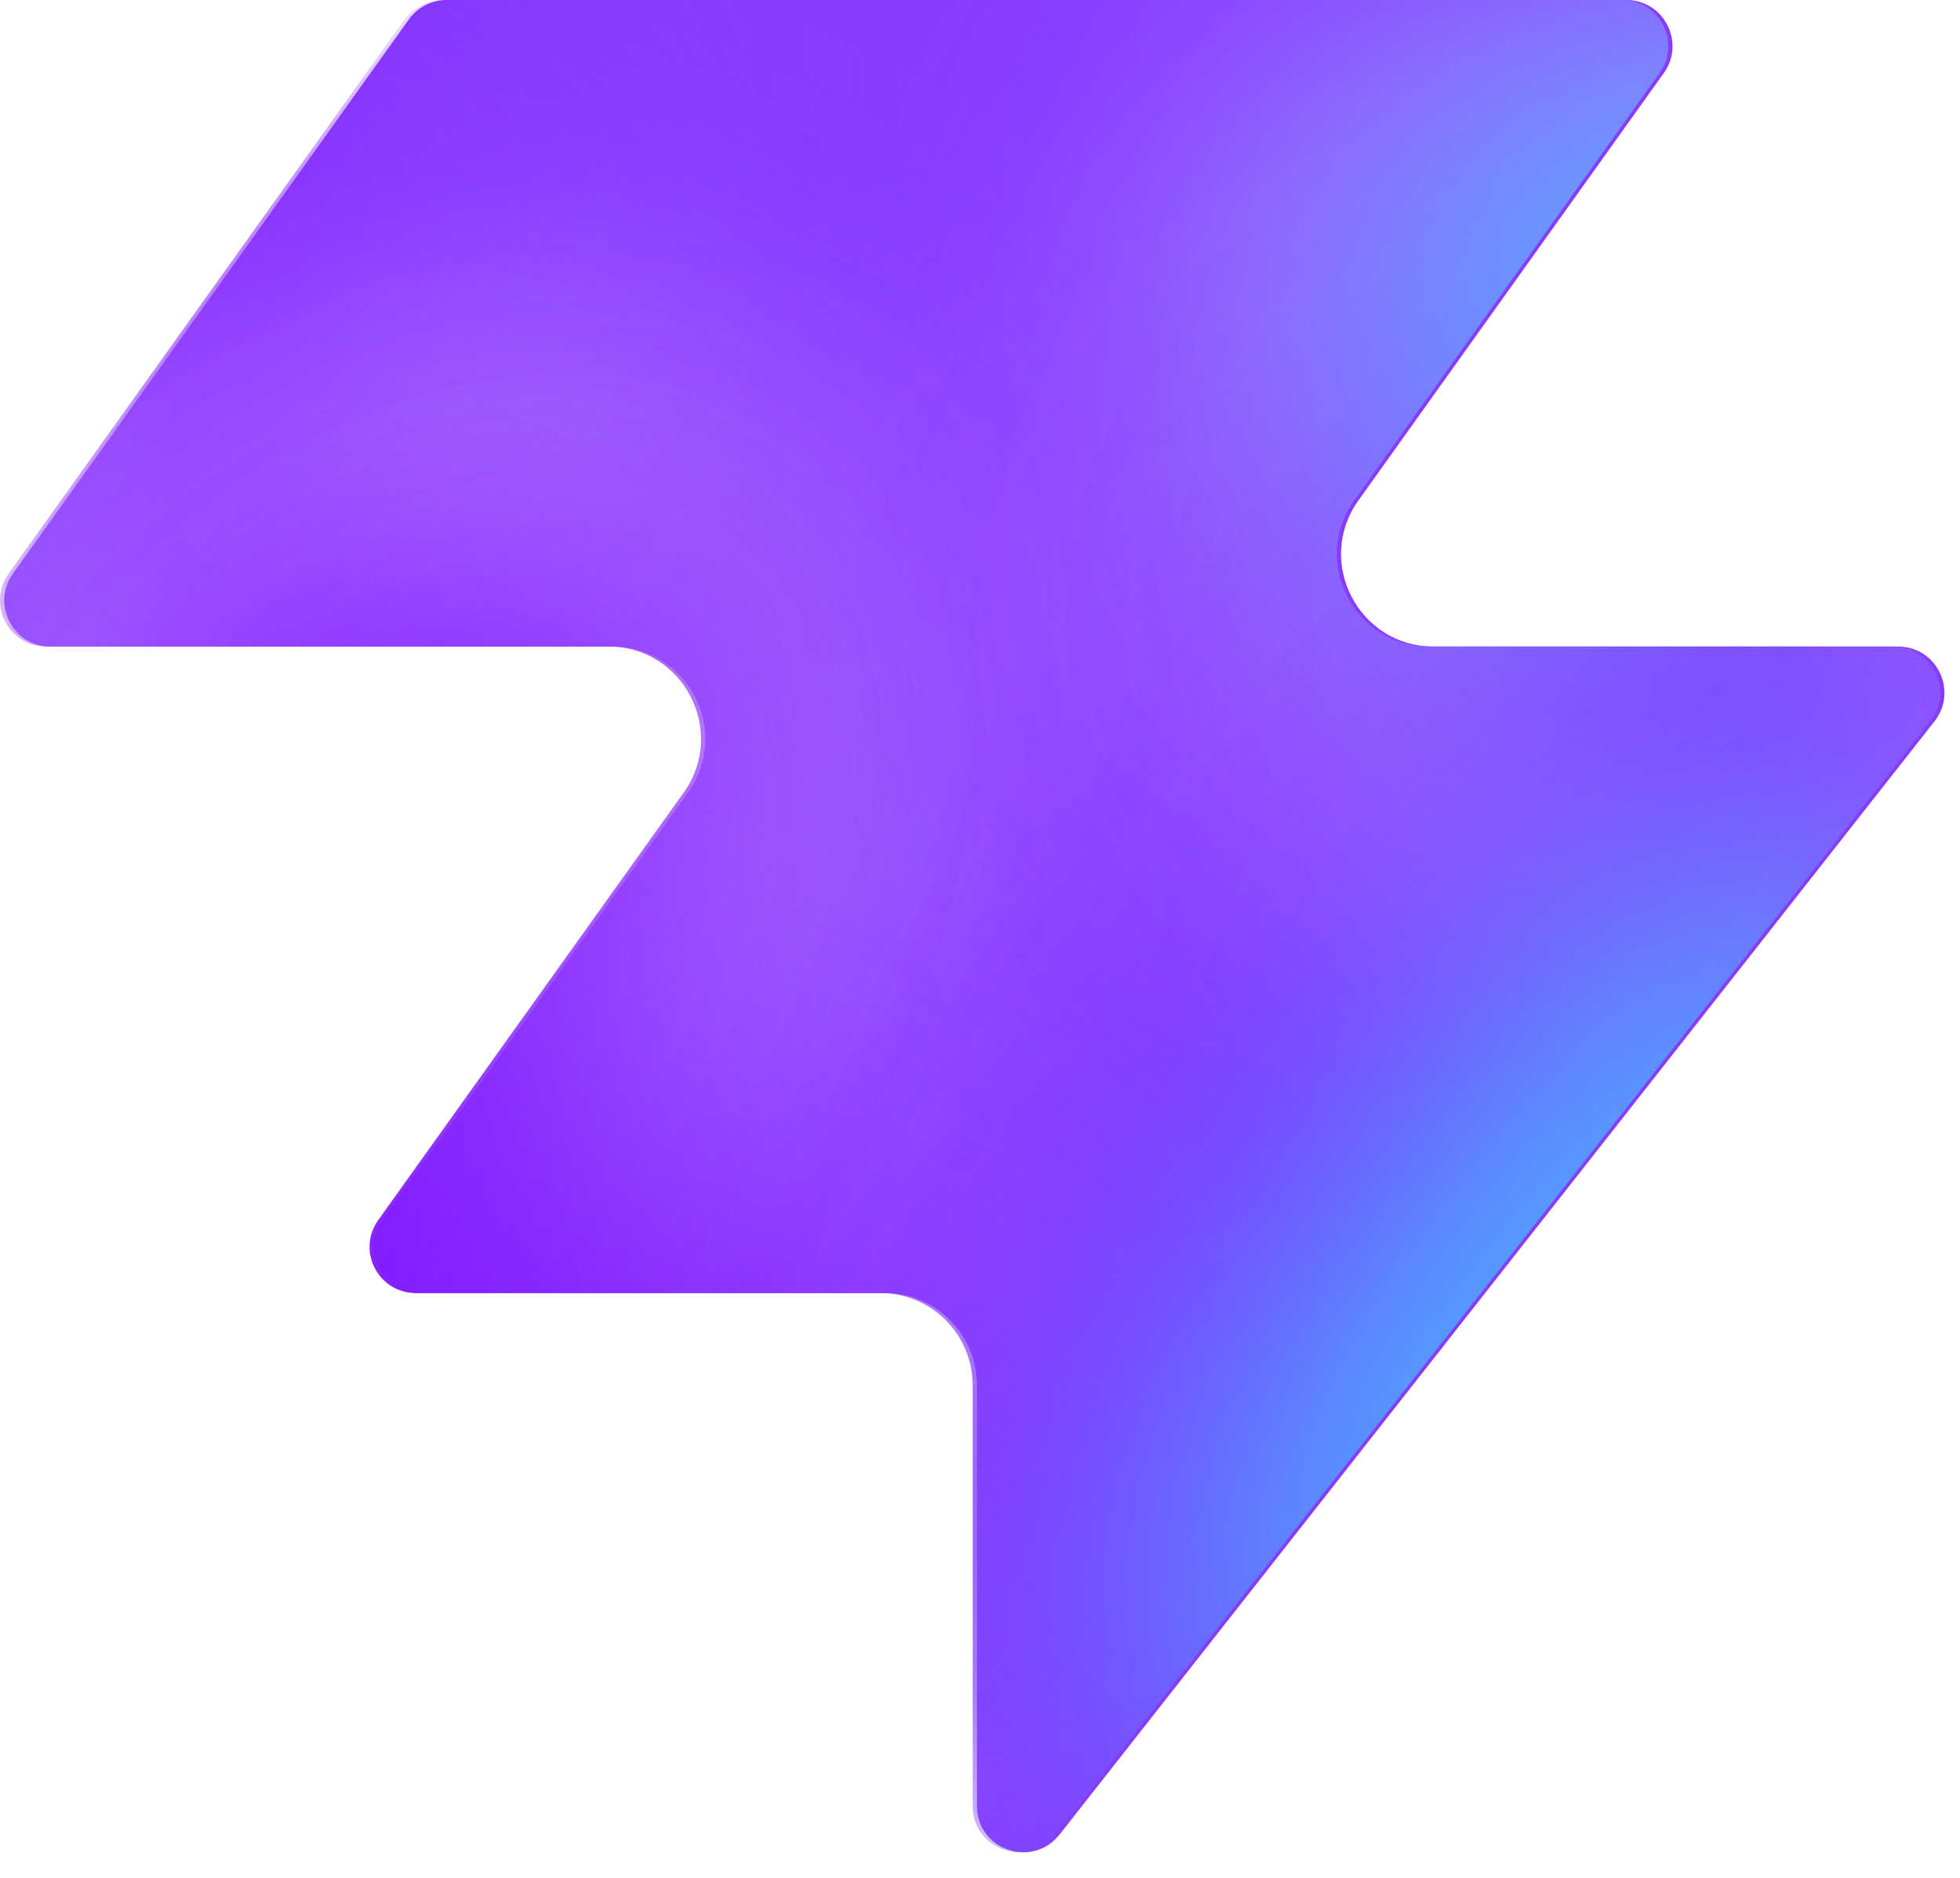
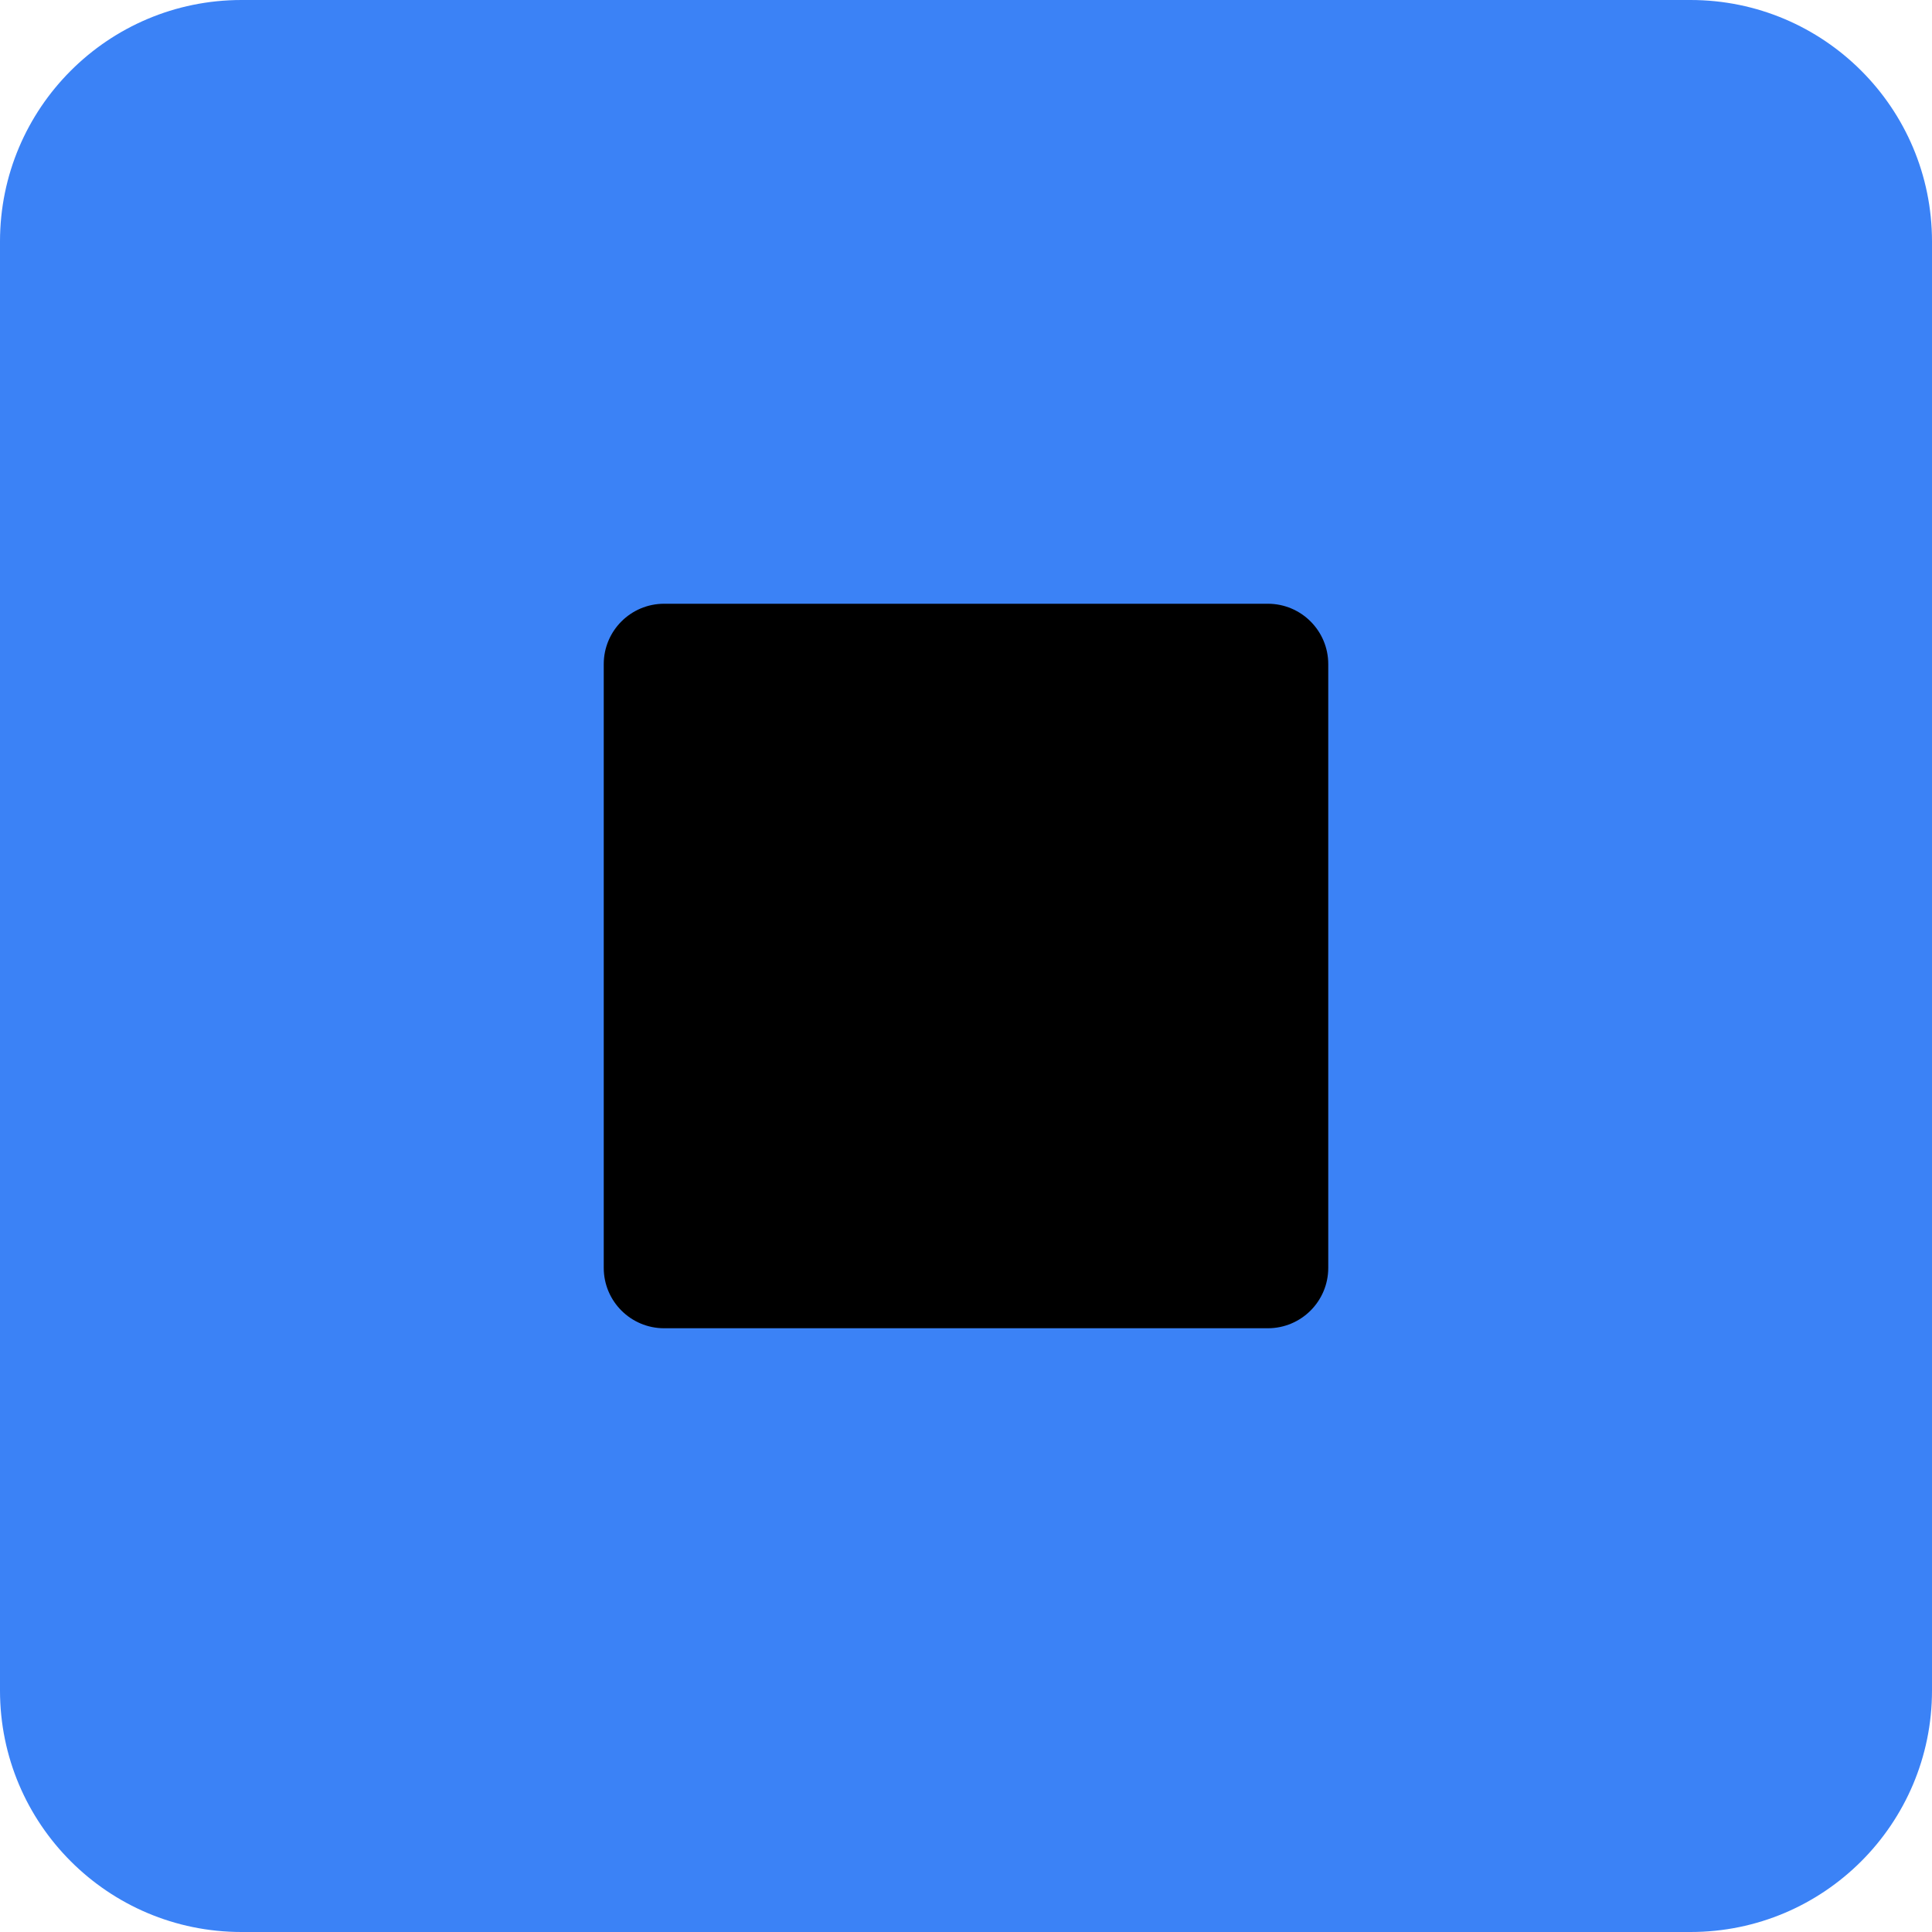
- <svg xmlns="http://www.w3.org/2000/svg" width="48" height="46" fill="none" viewBox="0 0 48 46">
-   <path fill="#863bff" d="M25.946 44.938c-.664.845-2.021.375-2.021-.698V33.937a2.26 2.26 0 0 0-2.262-2.262H10.287c-.92 0-1.456-1.04-.92-1.788l7.48-10.471c1.07-1.497 0-3.578-1.842-3.578H1.237c-.92 0-1.456-1.04-.92-1.788L10.013.474c.214-.297.556-.474.92-.474h28.894c.92 0 1.456 1.04.92 1.788l-7.48 10.471c-1.07 1.498 0 3.579 1.842 3.579h11.377c.943 0 1.473 1.088.89 1.83L25.947 44.94z" style="fill:#863bff;fill:color(display-p3 .525 .23 1);fill-opacity:1" />
-   <mask id="a" width="48" height="46" x="0" y="0" maskUnits="userSpaceOnUse" style="mask-type:alpha">
-     <path fill="#000" d="M25.842 44.938c-.664.844-2.021.375-2.021-.698V33.937a2.26 2.26 0 0 0-2.262-2.262H10.183c-.92 0-1.456-1.04-.92-1.788l7.48-10.471c1.07-1.498 0-3.579-1.842-3.579H1.133c-.92 0-1.456-1.04-.92-1.787L9.91.473c.214-.297.556-.474.92-.474h28.894c.92 0 1.456 1.04.92 1.788l-7.48 10.471c-1.07 1.498 0 3.578 1.842 3.578h11.377c.943 0 1.473 1.088.89 1.832L25.843 44.94z" style="fill:#000;fill-opacity:1" />
-   </mask>
-   <g mask="url(#a)">
-     <g filter="url(#b)">
-       <ellipse cx="5.508" cy="14.704" fill="#ede6ff" rx="5.508" ry="14.704" style="fill:#ede6ff;fill:color(display-p3 .927 .903 1);fill-opacity:1" transform="matrix(.00324 1 1 -.00324 -4.47 31.516)" />
-     </g>
-     <g filter="url(#c)">
-       <ellipse cx="10.399" cy="29.851" fill="#ede6ff" rx="10.399" ry="29.851" style="fill:#ede6ff;fill:color(display-p3 .927 .903 1);fill-opacity:1" transform="matrix(.00324 1 1 -.00324 -39.328 7.883)" />
-     </g>
-     <g filter="url(#d)">
-       <ellipse cx="5.508" cy="30.487" fill="#7e14ff" rx="5.508" ry="30.487" style="fill:#7e14ff;fill:color(display-p3 .492 .077 1);fill-opacity:1" transform="rotate(89.814 -25.913 -14.639)scale(1 -1)" />
-     </g>
-     <g filter="url(#e)">
-       <ellipse cx="5.508" cy="30.599" fill="#7e14ff" rx="5.508" ry="30.599" style="fill:#7e14ff;fill:color(display-p3 .492 .077 1);fill-opacity:1" transform="rotate(89.814 -32.644 -3.334)scale(1 -1)" />
-     </g>
-     <g filter="url(#f)">
-       <ellipse cx="5.508" cy="30.599" fill="#7e14ff" rx="5.508" ry="30.599" style="fill:#7e14ff;fill:color(display-p3 .492 .077 1);fill-opacity:1" transform="matrix(.00324 1 1 -.00324 -34.34 30.47)" />
-     </g>
-     <g filter="url(#g)">
-       <ellipse cx="14.072" cy="22.078" fill="#ede6ff" rx="14.072" ry="22.078" style="fill:#ede6ff;fill:color(display-p3 .927 .903 1);fill-opacity:1" transform="rotate(93.35 24.506 48.493)scale(-1 1)" />
-     </g>
-     <g filter="url(#h)">
-       <ellipse cx="3.47" cy="21.501" fill="#7e14ff" rx="3.47" ry="21.501" style="fill:#7e14ff;fill:color(display-p3 .492 .077 1);fill-opacity:1" transform="rotate(89.009 28.708 47.59)scale(-1 1)" />
-     </g>
-     <g filter="url(#i)">
-       <ellipse cx="3.47" cy="21.501" fill="#7e14ff" rx="3.47" ry="21.501" style="fill:#7e14ff;fill:color(display-p3 .492 .077 1);fill-opacity:1" transform="rotate(89.009 28.708 47.59)scale(-1 1)" />
-     </g>
-     <g filter="url(#j)">
-       <ellipse cx=".387" cy="8.972" fill="#7e14ff" rx="4.407" ry="29.108" style="fill:#7e14ff;fill:color(display-p3 .492 .077 1);fill-opacity:1" transform="rotate(39.51 .387 8.972)" />
-     </g>
-     <g filter="url(#k)">
-       <ellipse cx="47.523" cy="-6.092" fill="#7e14ff" rx="4.407" ry="29.108" style="fill:#7e14ff;fill:color(display-p3 .492 .077 1);fill-opacity:1" transform="rotate(37.892 47.523 -6.092)" />
-     </g>
-     <g filter="url(#l)">
-       <ellipse cx="41.412" cy="6.333" fill="#47bfff" rx="5.971" ry="9.665" style="fill:#47bfff;fill:color(display-p3 .28 .748 1);fill-opacity:1" transform="rotate(37.892 41.412 6.333)" />
-     </g>
-     <g filter="url(#m)">
-       <ellipse cx="-1.879" cy="38.332" fill="#7e14ff" rx="4.407" ry="29.108" style="fill:#7e14ff;fill:color(display-p3 .492 .077 1);fill-opacity:1" transform="rotate(37.892 -1.88 38.332)" />
-     </g>
-     <g filter="url(#n)">
-       <ellipse cx="-1.879" cy="38.332" fill="#7e14ff" rx="4.407" ry="29.108" style="fill:#7e14ff;fill:color(display-p3 .492 .077 1);fill-opacity:1" transform="rotate(37.892 -1.88 38.332)" />
-     </g>
-     <g filter="url(#o)">
-       <ellipse cx="35.651" cy="29.907" fill="#7e14ff" rx="4.407" ry="29.108" style="fill:#7e14ff;fill:color(display-p3 .492 .077 1);fill-opacity:1" transform="rotate(37.892 35.651 29.907)" />
-     </g>
-     <g filter="url(#p)">
-       <ellipse cx="38.418" cy="32.4" fill="#47bfff" rx="5.971" ry="15.297" style="fill:#47bfff;fill:color(display-p3 .28 .748 1);fill-opacity:1" transform="rotate(37.892 38.418 32.4)" />
-     </g>
-   </g>
-   <defs>
-     <filter id="b" width="60.045" height="41.654" x="-19.77" y="16.149" color-interpolation-filters="sRGB" filterUnits="userSpaceOnUse">
-       <feFlood flood-opacity="0" result="BackgroundImageFix" />
-       <feBlend in="SourceGraphic" in2="BackgroundImageFix" result="shape" />
-       <feGaussianBlur result="effect1_foregroundBlur_2002_17158" stdDeviation="7.659" />
-     </filter>
-     <filter id="c" width="90.34" height="51.437" x="-54.613" y="-7.533" color-interpolation-filters="sRGB" filterUnits="userSpaceOnUse">
-       <feFlood flood-opacity="0" result="BackgroundImageFix" />
-       <feBlend in="SourceGraphic" in2="BackgroundImageFix" result="shape" />
-       <feGaussianBlur result="effect1_foregroundBlur_2002_17158" stdDeviation="7.659" />
-     </filter>
-     <filter id="d" width="79.355" height="29.4" x="-49.64" y="2.03" color-interpolation-filters="sRGB" filterUnits="userSpaceOnUse">
-       <feFlood flood-opacity="0" result="BackgroundImageFix" />
-       <feBlend in="SourceGraphic" in2="BackgroundImageFix" result="shape" />
-       <feGaussianBlur result="effect1_foregroundBlur_2002_17158" stdDeviation="4.596" />
-     </filter>
-     <filter id="e" width="79.579" height="29.4" x="-45.045" y="20.029" color-interpolation-filters="sRGB" filterUnits="userSpaceOnUse">
-       <feFlood flood-opacity="0" result="BackgroundImageFix" />
-       <feBlend in="SourceGraphic" in2="BackgroundImageFix" result="shape" />
-       <feGaussianBlur result="effect1_foregroundBlur_2002_17158" stdDeviation="4.596" />
-     </filter>
-     <filter id="f" width="79.579" height="29.4" x="-43.513" y="21.178" color-interpolation-filters="sRGB" filterUnits="userSpaceOnUse">
-       <feFlood flood-opacity="0" result="BackgroundImageFix" />
-       <feBlend in="SourceGraphic" in2="BackgroundImageFix" result="shape" />
-       <feGaussianBlur result="effect1_foregroundBlur_2002_17158" stdDeviation="4.596" />
-     </filter>
-     <filter id="g" width="74.749" height="58.852" x="15.756" y="-17.901" color-interpolation-filters="sRGB" filterUnits="userSpaceOnUse">
-       <feFlood flood-opacity="0" result="BackgroundImageFix" />
-       <feBlend in="SourceGraphic" in2="BackgroundImageFix" result="shape" />
-       <feGaussianBlur result="effect1_foregroundBlur_2002_17158" stdDeviation="7.659" />
-     </filter>
-     <filter id="h" width="61.377" height="25.362" x="23.548" y="2.284" color-interpolation-filters="sRGB" filterUnits="userSpaceOnUse">
-       <feFlood flood-opacity="0" result="BackgroundImageFix" />
-       <feBlend in="SourceGraphic" in2="BackgroundImageFix" result="shape" />
-       <feGaussianBlur result="effect1_foregroundBlur_2002_17158" stdDeviation="4.596" />
-     </filter>
-     <filter id="i" width="61.377" height="25.362" x="23.548" y="2.284" color-interpolation-filters="sRGB" filterUnits="userSpaceOnUse">
-       <feFlood flood-opacity="0" result="BackgroundImageFix" />
-       <feBlend in="SourceGraphic" in2="BackgroundImageFix" result="shape" />
-       <feGaussianBlur result="effect1_foregroundBlur_2002_17158" stdDeviation="4.596" />
-     </filter>
-     <filter id="j" width="56.045" height="63.649" x="-27.636" y="-22.853" color-interpolation-filters="sRGB" filterUnits="userSpaceOnUse">
-       <feFlood flood-opacity="0" result="BackgroundImageFix" />
-       <feBlend in="SourceGraphic" in2="BackgroundImageFix" result="shape" />
-       <feGaussianBlur result="effect1_foregroundBlur_2002_17158" stdDeviation="4.596" />
-     </filter>
-     <filter id="k" width="54.814" height="64.646" x="20.116" y="-38.415" color-interpolation-filters="sRGB" filterUnits="userSpaceOnUse">
-       <feFlood flood-opacity="0" result="BackgroundImageFix" />
-       <feBlend in="SourceGraphic" in2="BackgroundImageFix" result="shape" />
-       <feGaussianBlur result="effect1_foregroundBlur_2002_17158" stdDeviation="4.596" />
-     </filter>
-     <filter id="l" width="33.541" height="35.313" x="24.641" y="-11.323" color-interpolation-filters="sRGB" filterUnits="userSpaceOnUse">
-       <feFlood flood-opacity="0" result="BackgroundImageFix" />
-       <feBlend in="SourceGraphic" in2="BackgroundImageFix" result="shape" />
-       <feGaussianBlur result="effect1_foregroundBlur_2002_17158" stdDeviation="4.596" />
-     </filter>
-     <filter id="m" width="54.814" height="64.646" x="-29.286" y="6.009" color-interpolation-filters="sRGB" filterUnits="userSpaceOnUse">
-       <feFlood flood-opacity="0" result="BackgroundImageFix" />
-       <feBlend in="SourceGraphic" in2="BackgroundImageFix" result="shape" />
-       <feGaussianBlur result="effect1_foregroundBlur_2002_17158" stdDeviation="4.596" />
-     </filter>
-     <filter id="n" width="54.814" height="64.646" x="-29.286" y="6.009" color-interpolation-filters="sRGB" filterUnits="userSpaceOnUse">
-       <feFlood flood-opacity="0" result="BackgroundImageFix" />
-       <feBlend in="SourceGraphic" in2="BackgroundImageFix" result="shape" />
-       <feGaussianBlur result="effect1_foregroundBlur_2002_17158" stdDeviation="4.596" />
-     </filter>
-     <filter id="o" width="54.814" height="64.646" x="8.244" y="-2.416" color-interpolation-filters="sRGB" filterUnits="userSpaceOnUse">
-       <feFlood flood-opacity="0" result="BackgroundImageFix" />
-       <feBlend in="SourceGraphic" in2="BackgroundImageFix" result="shape" />
-       <feGaussianBlur result="effect1_foregroundBlur_2002_17158" stdDeviation="4.596" />
-     </filter>
-     <filter id="p" width="39.409" height="43.623" x="18.713" y="10.588" color-interpolation-filters="sRGB" filterUnits="userSpaceOnUse">
-       <feFlood flood-opacity="0" result="BackgroundImageFix" />
-       <feBlend in="SourceGraphic" in2="BackgroundImageFix" result="shape" />
-       <feGaussianBlur result="effect1_foregroundBlur_2002_17158" stdDeviation="4.596" />
-     </filter>
-   </defs>
+ <svg xmlns="http://www.w3.org/2000/svg" width="32" height="32" viewBox="0 0 64 64" fill="none">
+   <rect width="64" height="64" rx="8" fill="#3b82f6" />
+   <rect x="20" y="20" width="24" height="24" rx="2" fill="#000000" />
</svg>
